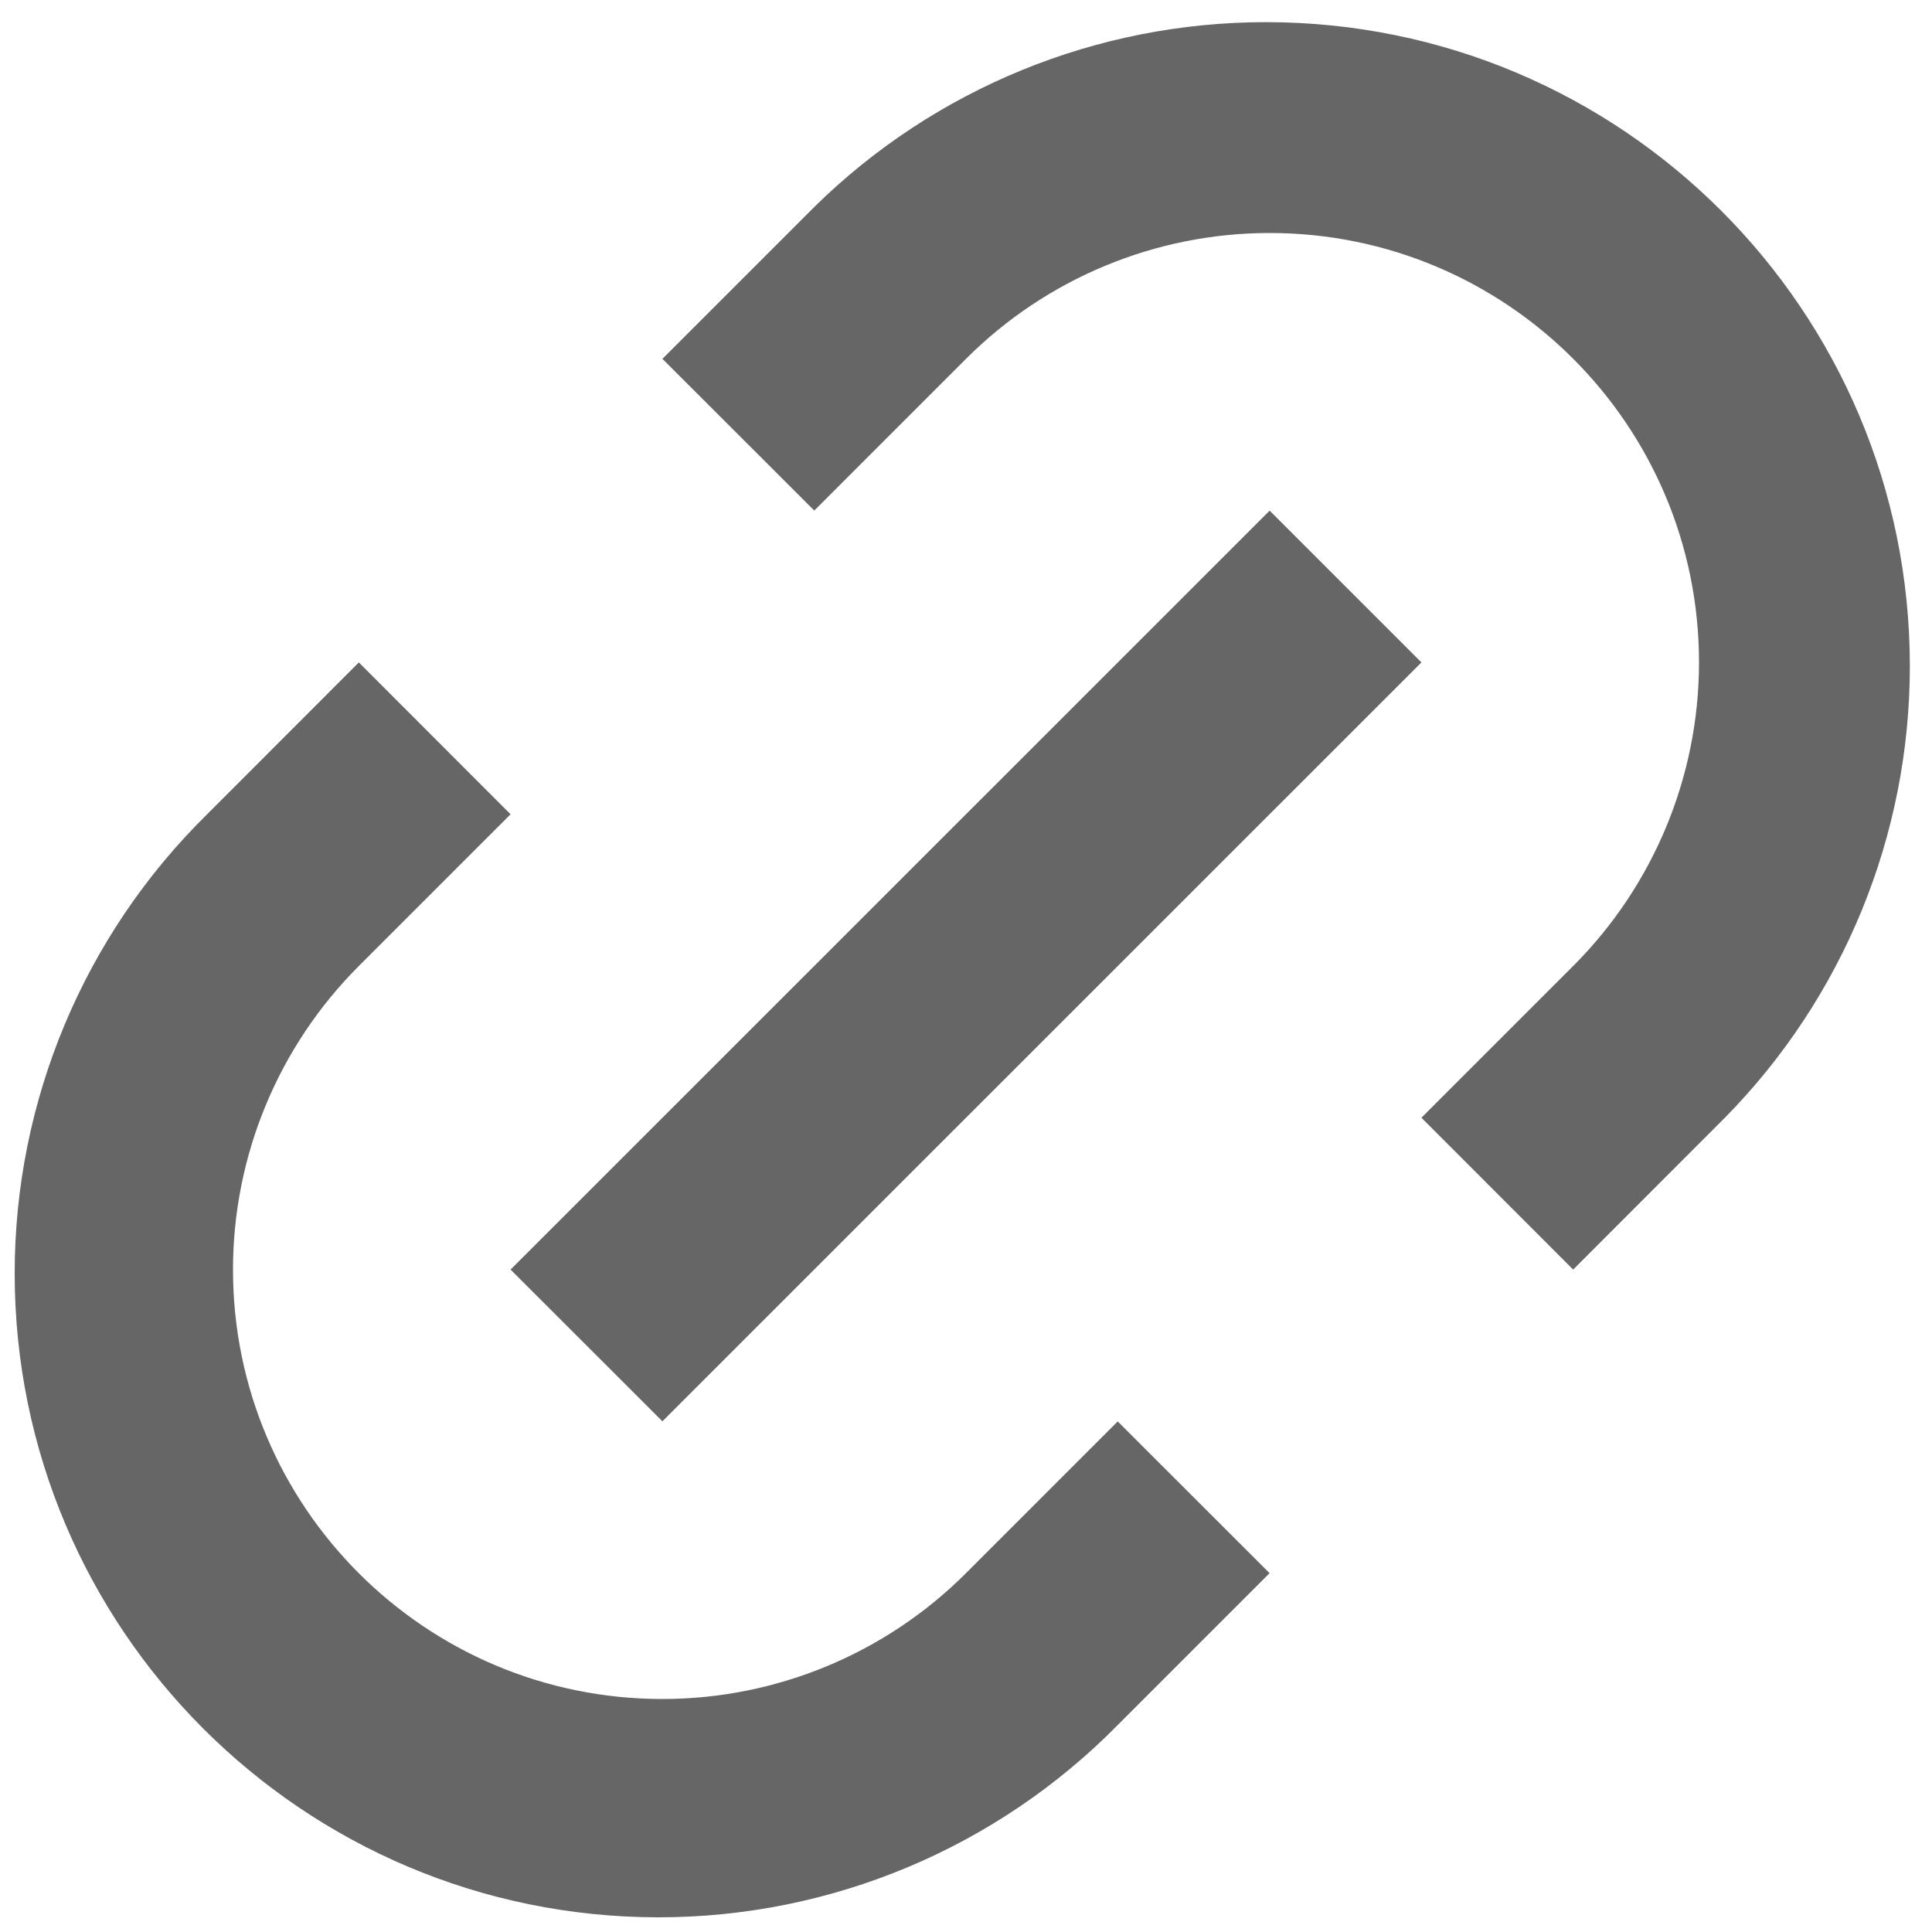
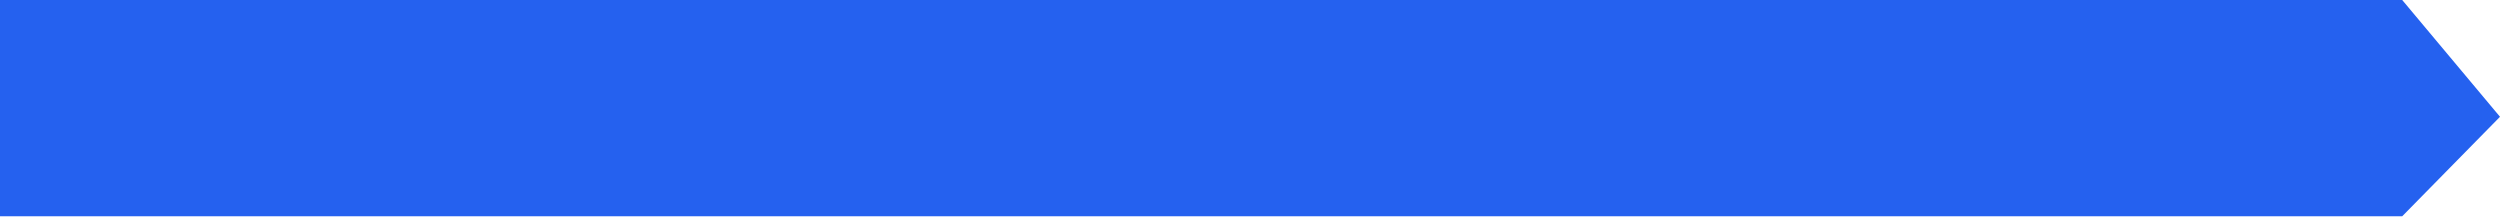
- <svg xmlns="http://www.w3.org/2000/svg" version="1.1" width="15px" height="15px">
-   <g transform="matrix(1 0 0 1 -385 -1772 )">
-     <path d="M 13.392 8.678  L 12.214 9.857  L 11.036 8.678  L 12.214 7.5  C 12.839 6.875  13.191 6.027  13.191 5.143  C 13.191 3.302  11.698 1.809  9.857 1.809  C 8.973 1.809  8.125 2.161  7.5 2.786  L 6.322 3.964  L 5.143 2.786  L 6.322 1.607  C 7.257 0.687  8.516 0.172  9.828 0.172  C 12.59 0.172  14.828 2.41  14.828 5.172  C 14.828 6.484  14.313 7.743  13.392 8.678  Z M 8.678 11.036  L 9.857 12.214  L 8.678 13.393  C 7.738 14.348  6.454 14.886  5.114 14.886  C 2.353 14.886  0.114 12.647  0.114 9.886  C 0.114 8.546  0.652 7.262  1.608 6.322  L 2.786 5.143  L 3.964 6.322  L 2.786 7.5  C 2.161 8.125  1.809 8.973  1.809 9.857  C 1.809 11.698  3.302 13.191  5.143 13.191  C 6.027 13.191  6.875 12.839  7.5 12.214  L 8.678 11.036  Z M 9.857 3.964  L 11.036 5.143  L 5.143 11.035  L 3.964 9.857  L 9.857 3.965  Z " fill-rule="nonzero" fill="#666666" stroke="none" transform="matrix(1 0 0 1 385 1772 )" />
+ <svg xmlns="http://www.w3.org/2000/svg" version="1.1" width="578px" height="50px">
+   <g transform="matrix(1 0 0 1 -40 -75 )">
+     <path d="M 0 50  L 0 0  L 555.391 0  L 578 27  L 555.391 50  L 0 50  Z " fill-rule="nonzero" fill="#2561ef" stroke="none" transform="matrix(1 0 0 1 40 75 )" />
  </g>
</svg>
